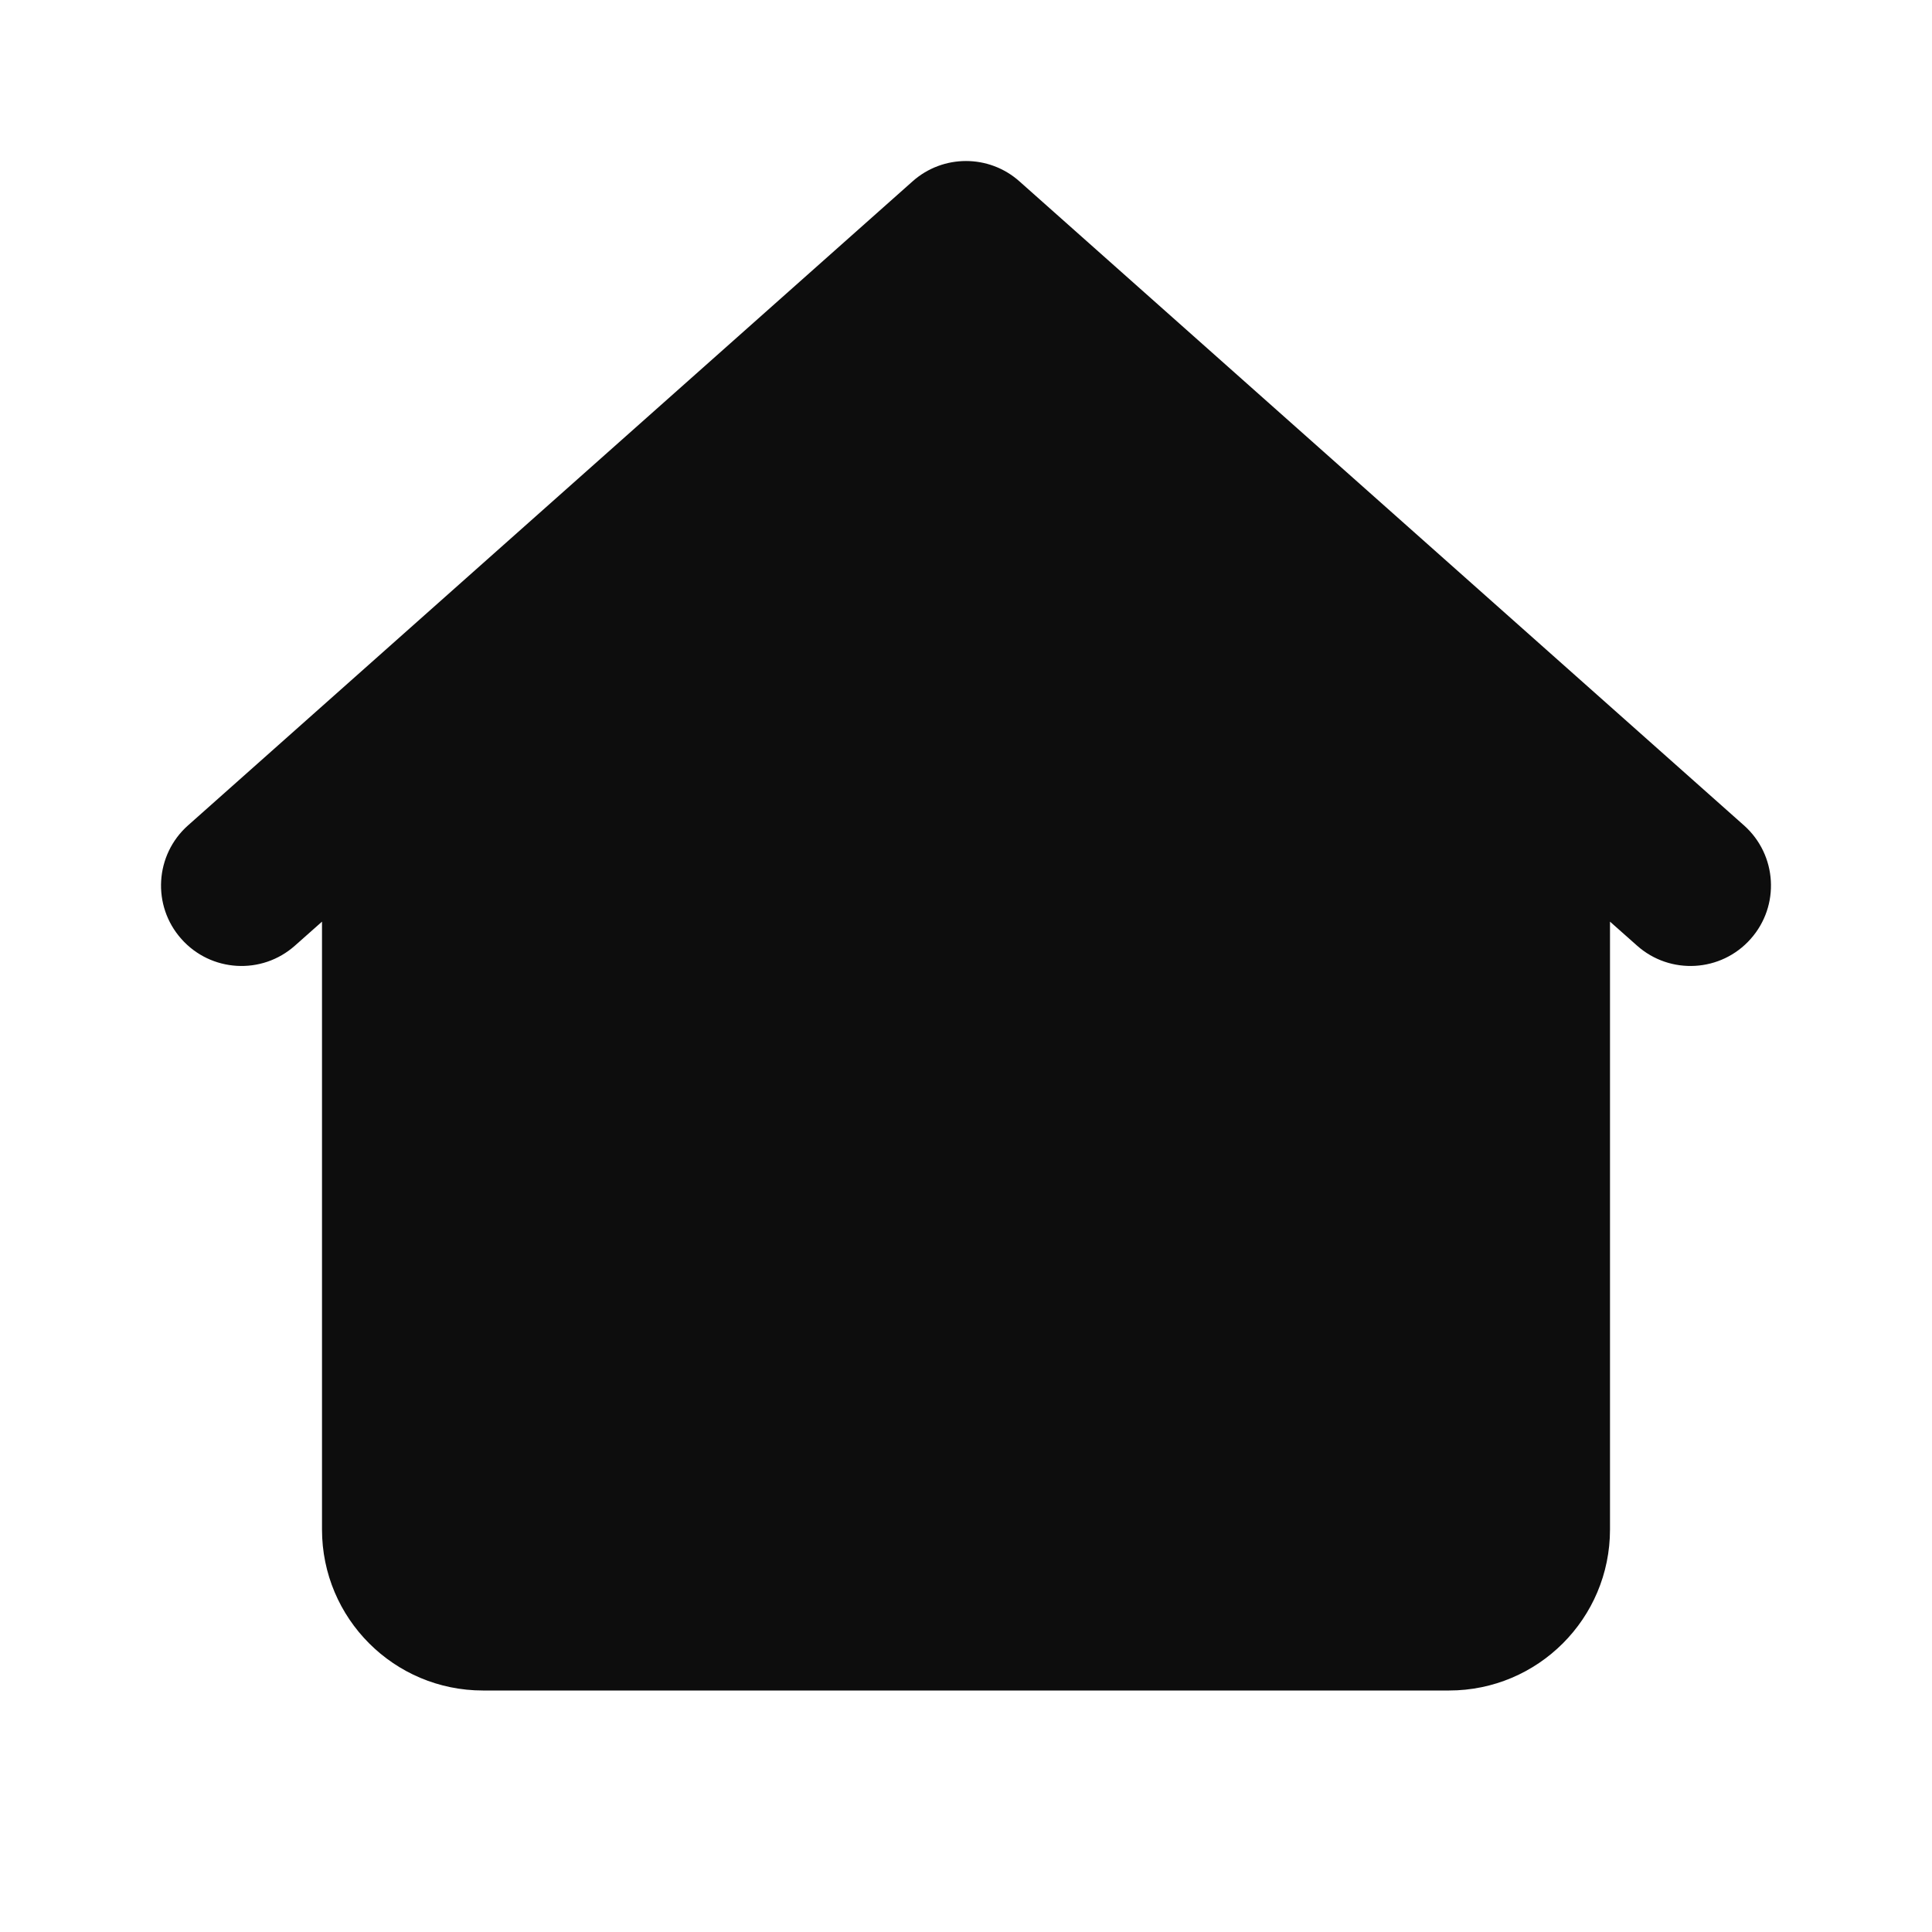
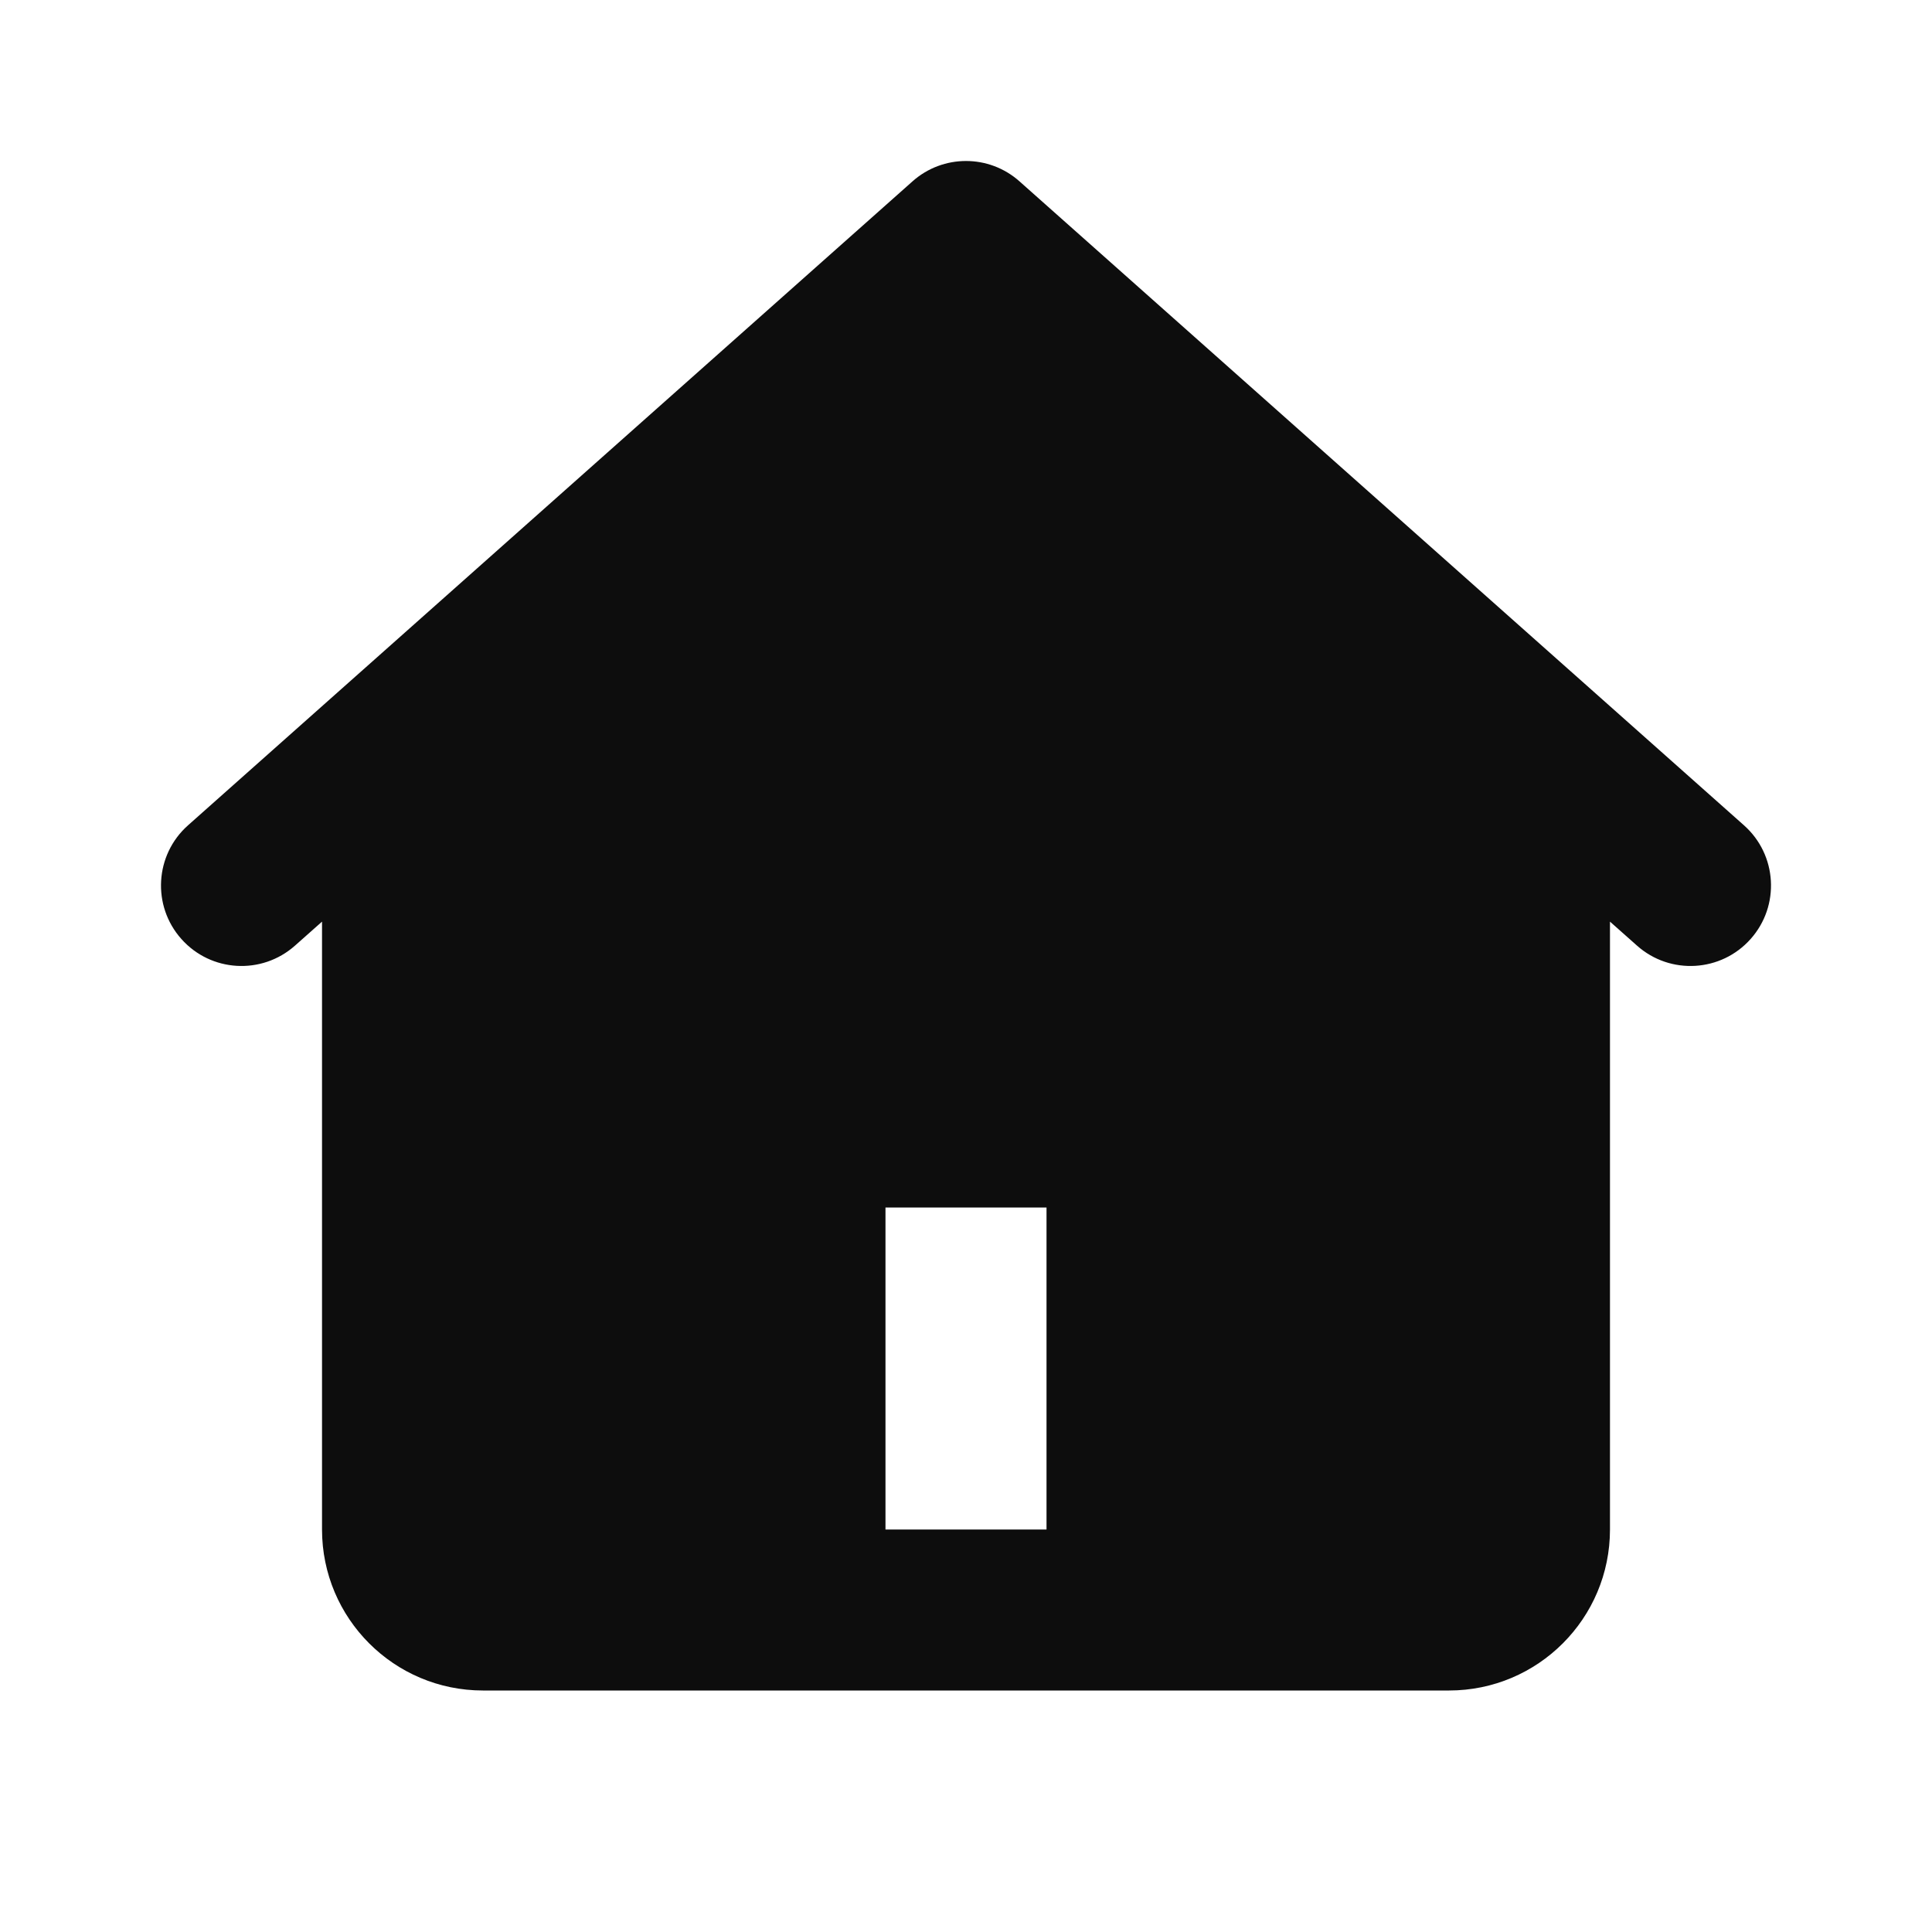
- <svg xmlns="http://www.w3.org/2000/svg" width="24" height="24" viewBox="0 0 24 24" fill="none">
-   <path d="M11.336 2.253C11.714 1.916 12.286 1.916 12.664 2.253L21.664 10.253C22.077 10.62 22.114 11.252 21.747 11.664C21.381 12.077 20.748 12.114 20.336 11.747L20 11.449V19C20 20.105 19.105 21 18 21H6C4.895 21 4 20.105 4 19V11.449L3.664 11.747C3.252 12.114 2.62 12.077 2.253 11.664C1.886 11.252 1.923 10.62 2.336 10.253L11.336 2.253Z" fill="#0D0D0D" />
+ <svg xmlns="http://www.w3.org/2000/svg" width="28" height="28" viewBox="0 0 28 28" fill="none">
+   <path d="M13.225 2.628C13.667 2.235 14.333 2.235 14.775 2.628L25.275 11.961C25.757 12.389 25.8 13.127 25.372 13.608C24.944 14.09 24.206 14.133 23.725 13.705L23.333 13.357V22.167C23.333 23.455 22.289 24.5 21 24.5H7C5.711 24.5 4.667 23.455 4.667 22.167V13.357L4.275 13.705C3.793 14.133 3.056 14.09 2.628 13.608C2.2 13.127 2.243 12.389 2.725 11.961L13.225 2.628ZM15.167 22.167V17.5H12.833V22.167H15.167Z" fill="#0D0D0D" />
</svg>
